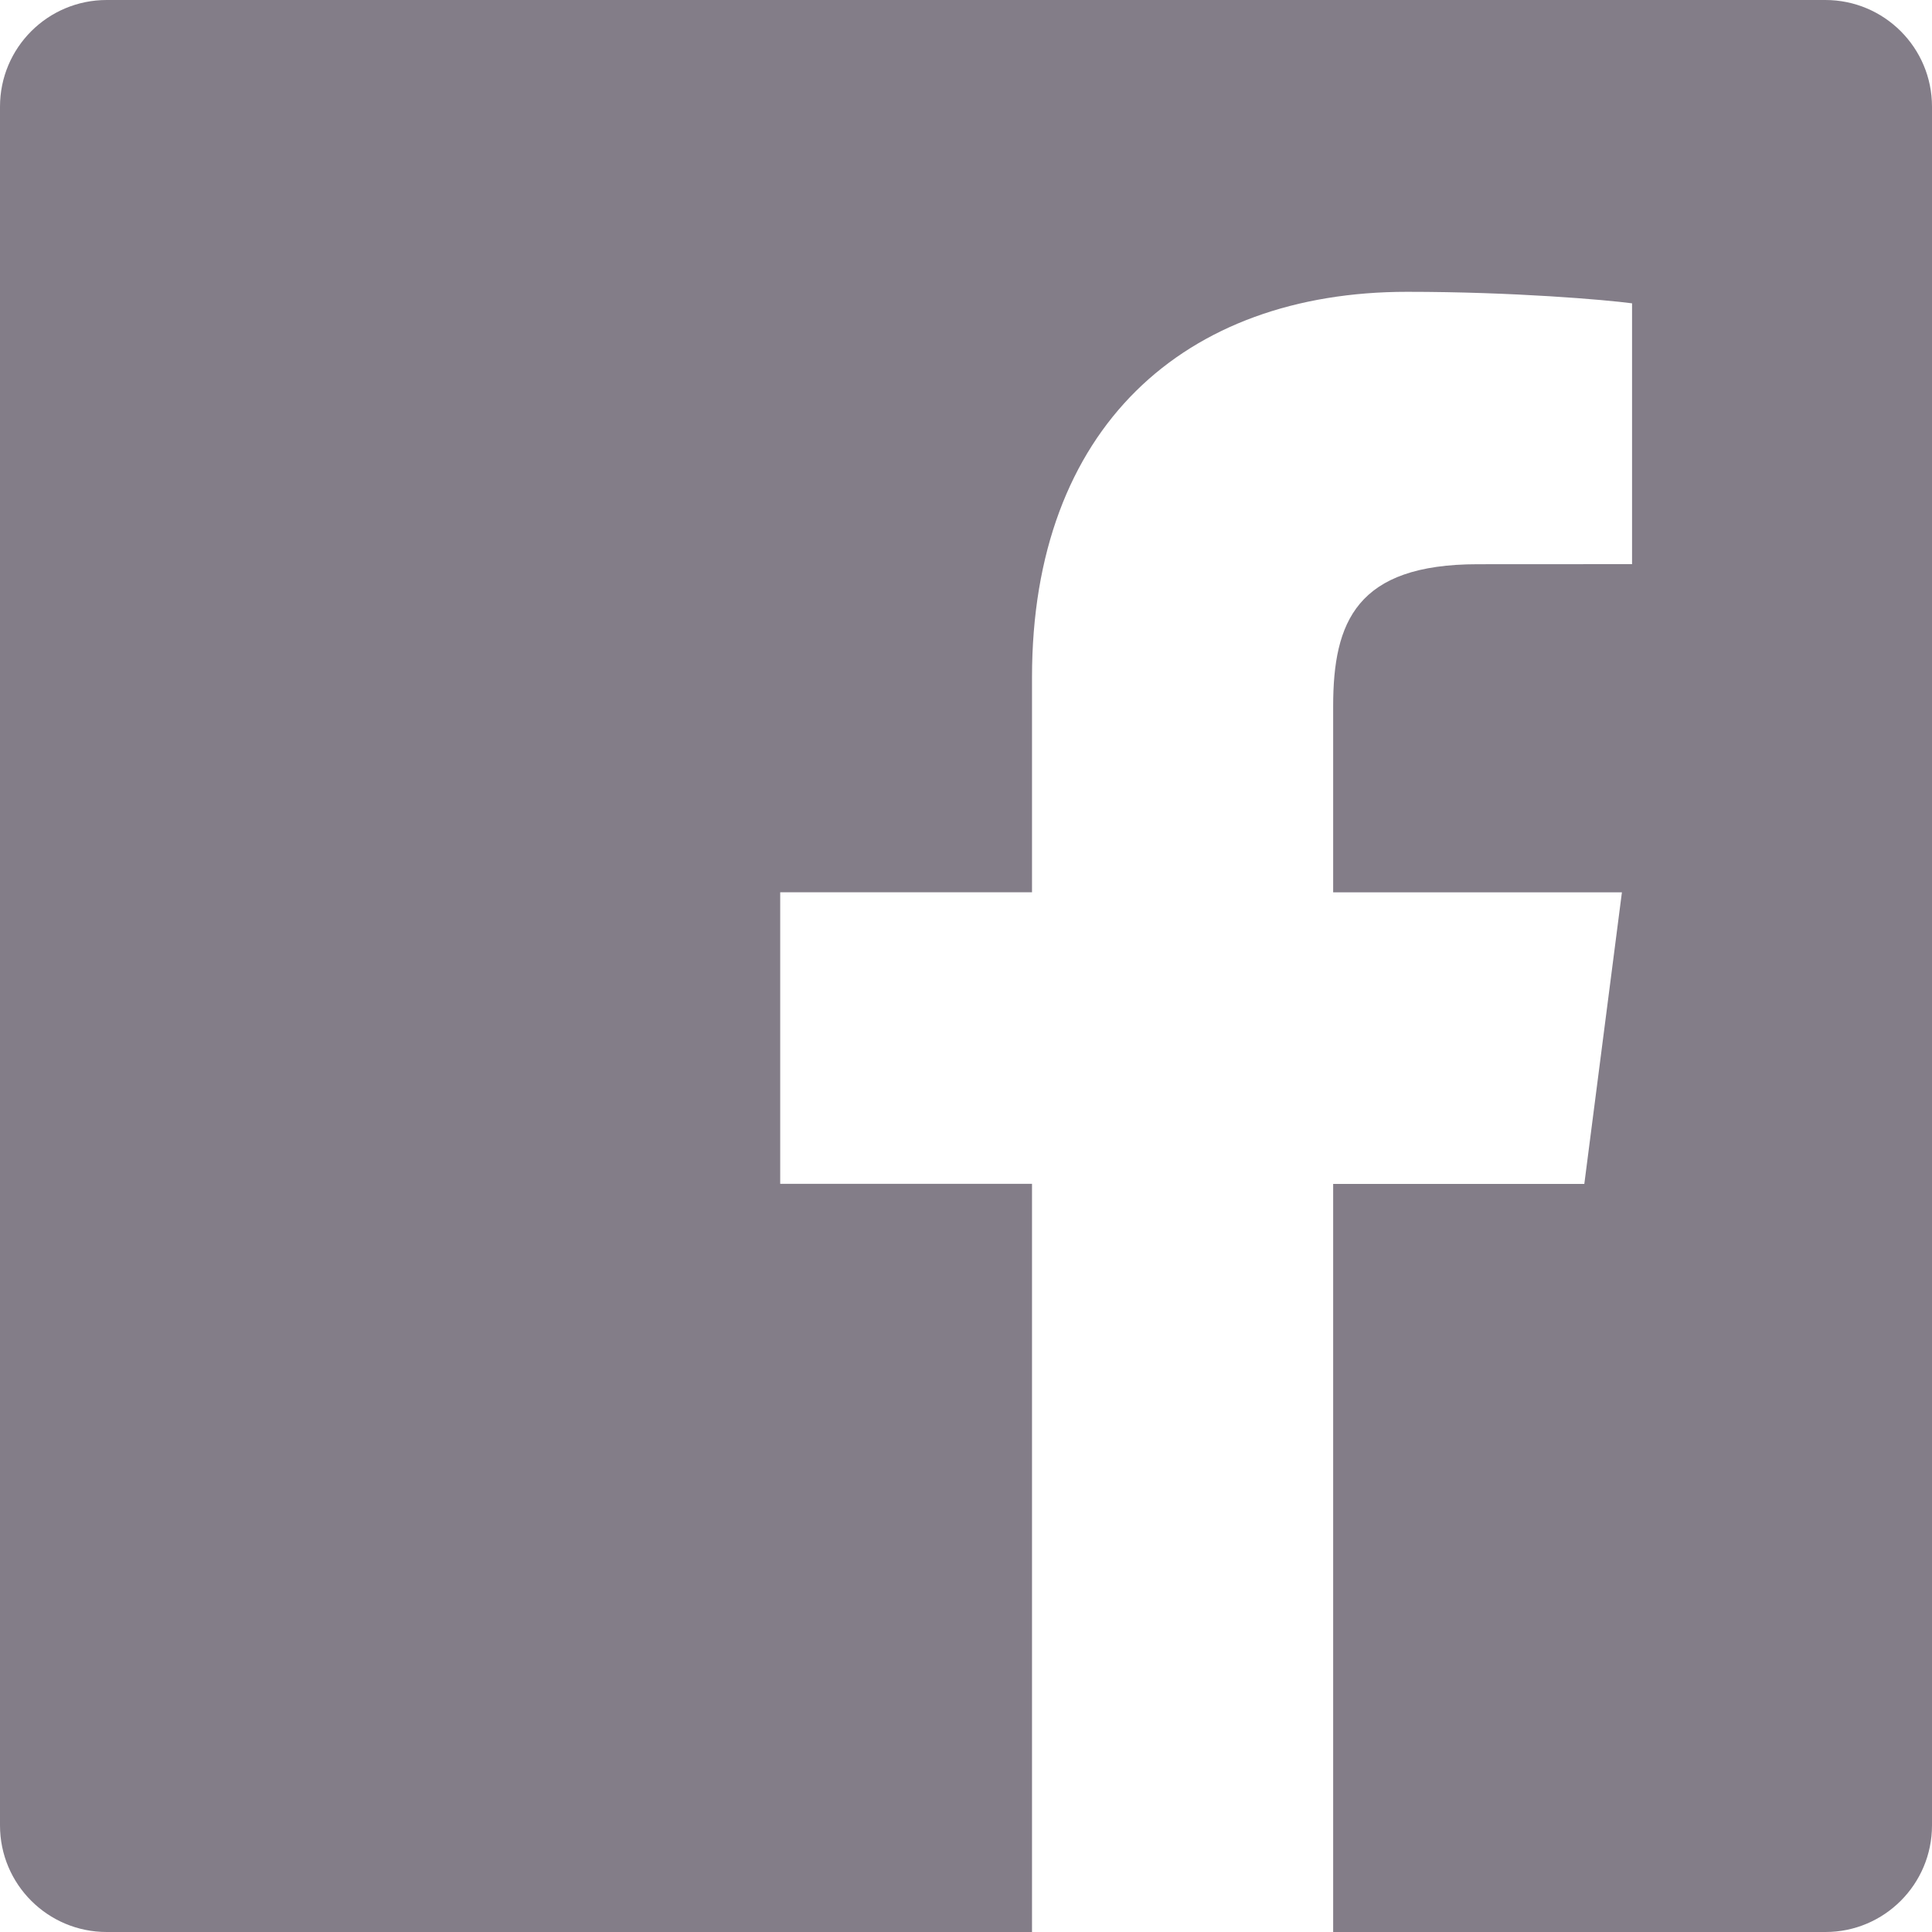
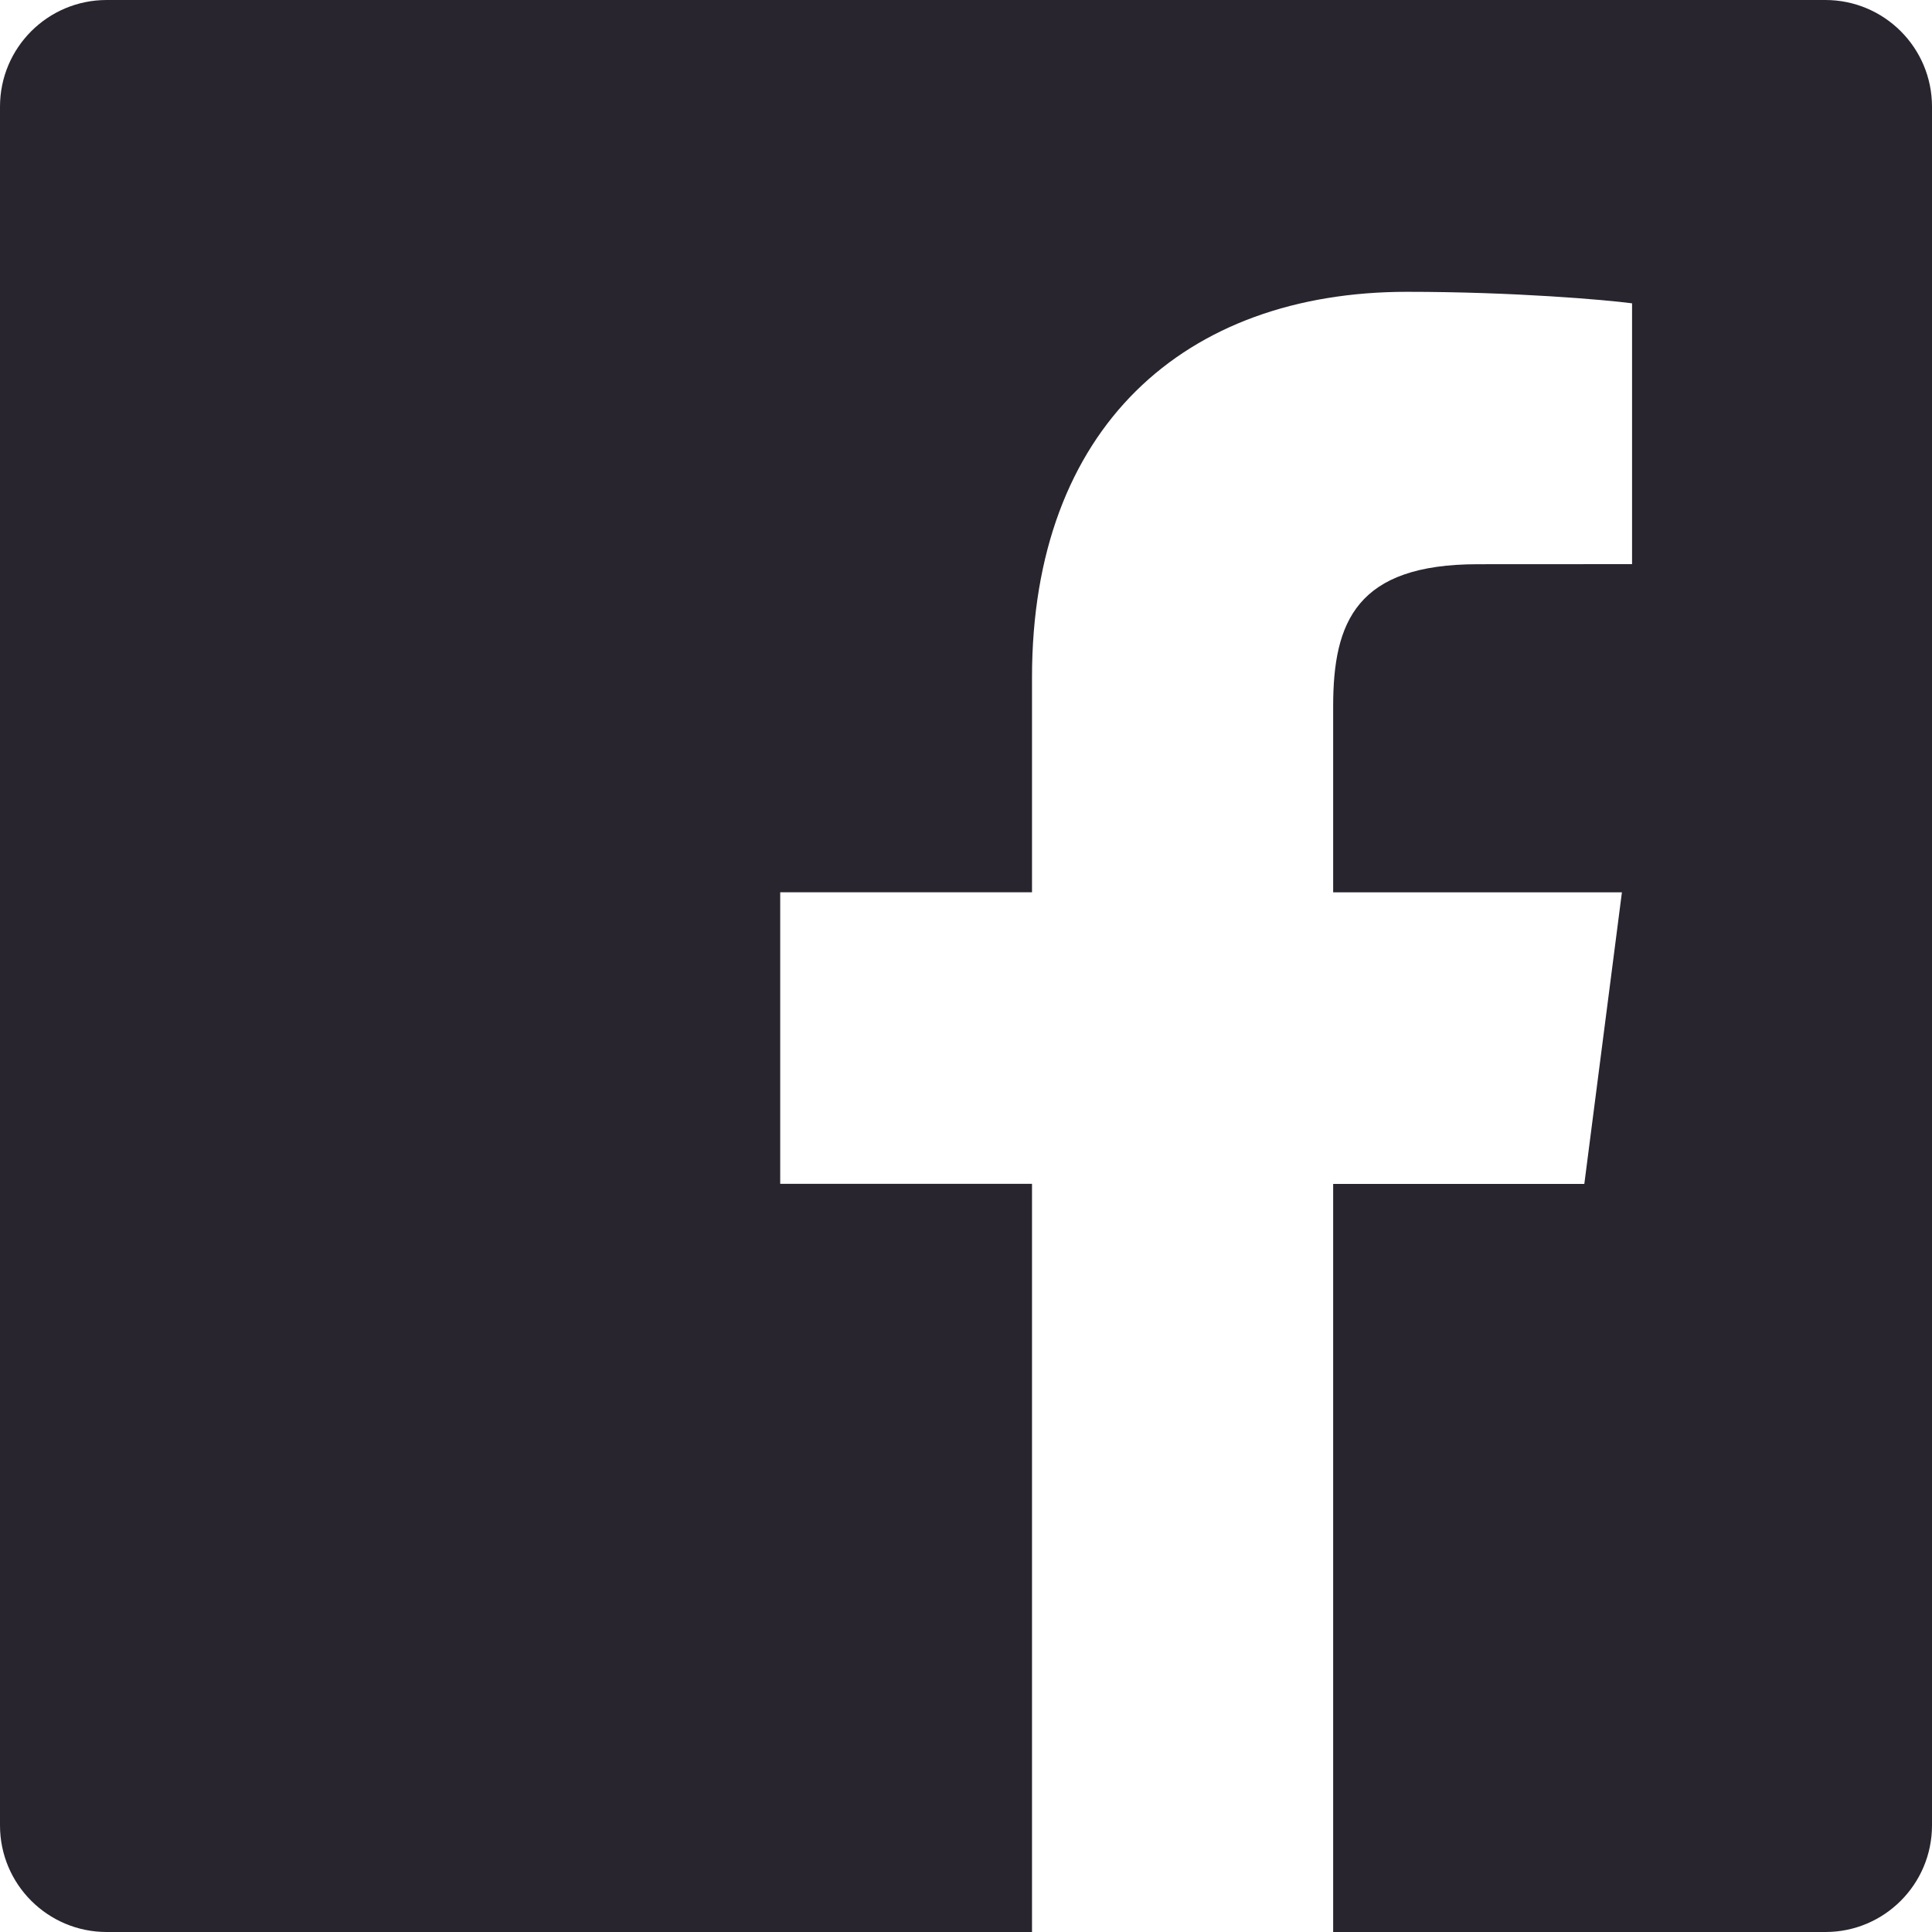
<svg xmlns="http://www.w3.org/2000/svg" width="24" height="24">
-   <path fill="#837D88" d="M22.675 0H1.325C.593 0 0 .593 0 1.325v21.351C0 23.407.593 24 1.325 24H12.82v-9.294H9.692v-3.622h3.128V8.413c0-3.1 1.893-4.788 4.659-4.788 1.325 0 2.463.099 2.795.143v3.24l-1.918.001c-1.504 0-1.795.715-1.795 1.763v2.313h3.587l-.467 3.622h-3.12V24h6.116c.73 0 1.323-.593 1.323-1.325V1.325C24 .593 23.407 0 22.675 0z" />
+   <path fill="#28252e" d="M22.675 0H1.325C.593 0 0 .593 0 1.325v21.351C0 23.407.593 24 1.325 24H12.82v-9.294H9.692v-3.622h3.128V8.413c0-3.1 1.893-4.788 4.659-4.788 1.325 0 2.463.099 2.795.143v3.24l-1.918.001c-1.504 0-1.795.715-1.795 1.763v2.313h3.587l-.467 3.622h-3.12V24h6.116c.73 0 1.323-.593 1.323-1.325V1.325C24 .593 23.407 0 22.675 0z" />
</svg>
